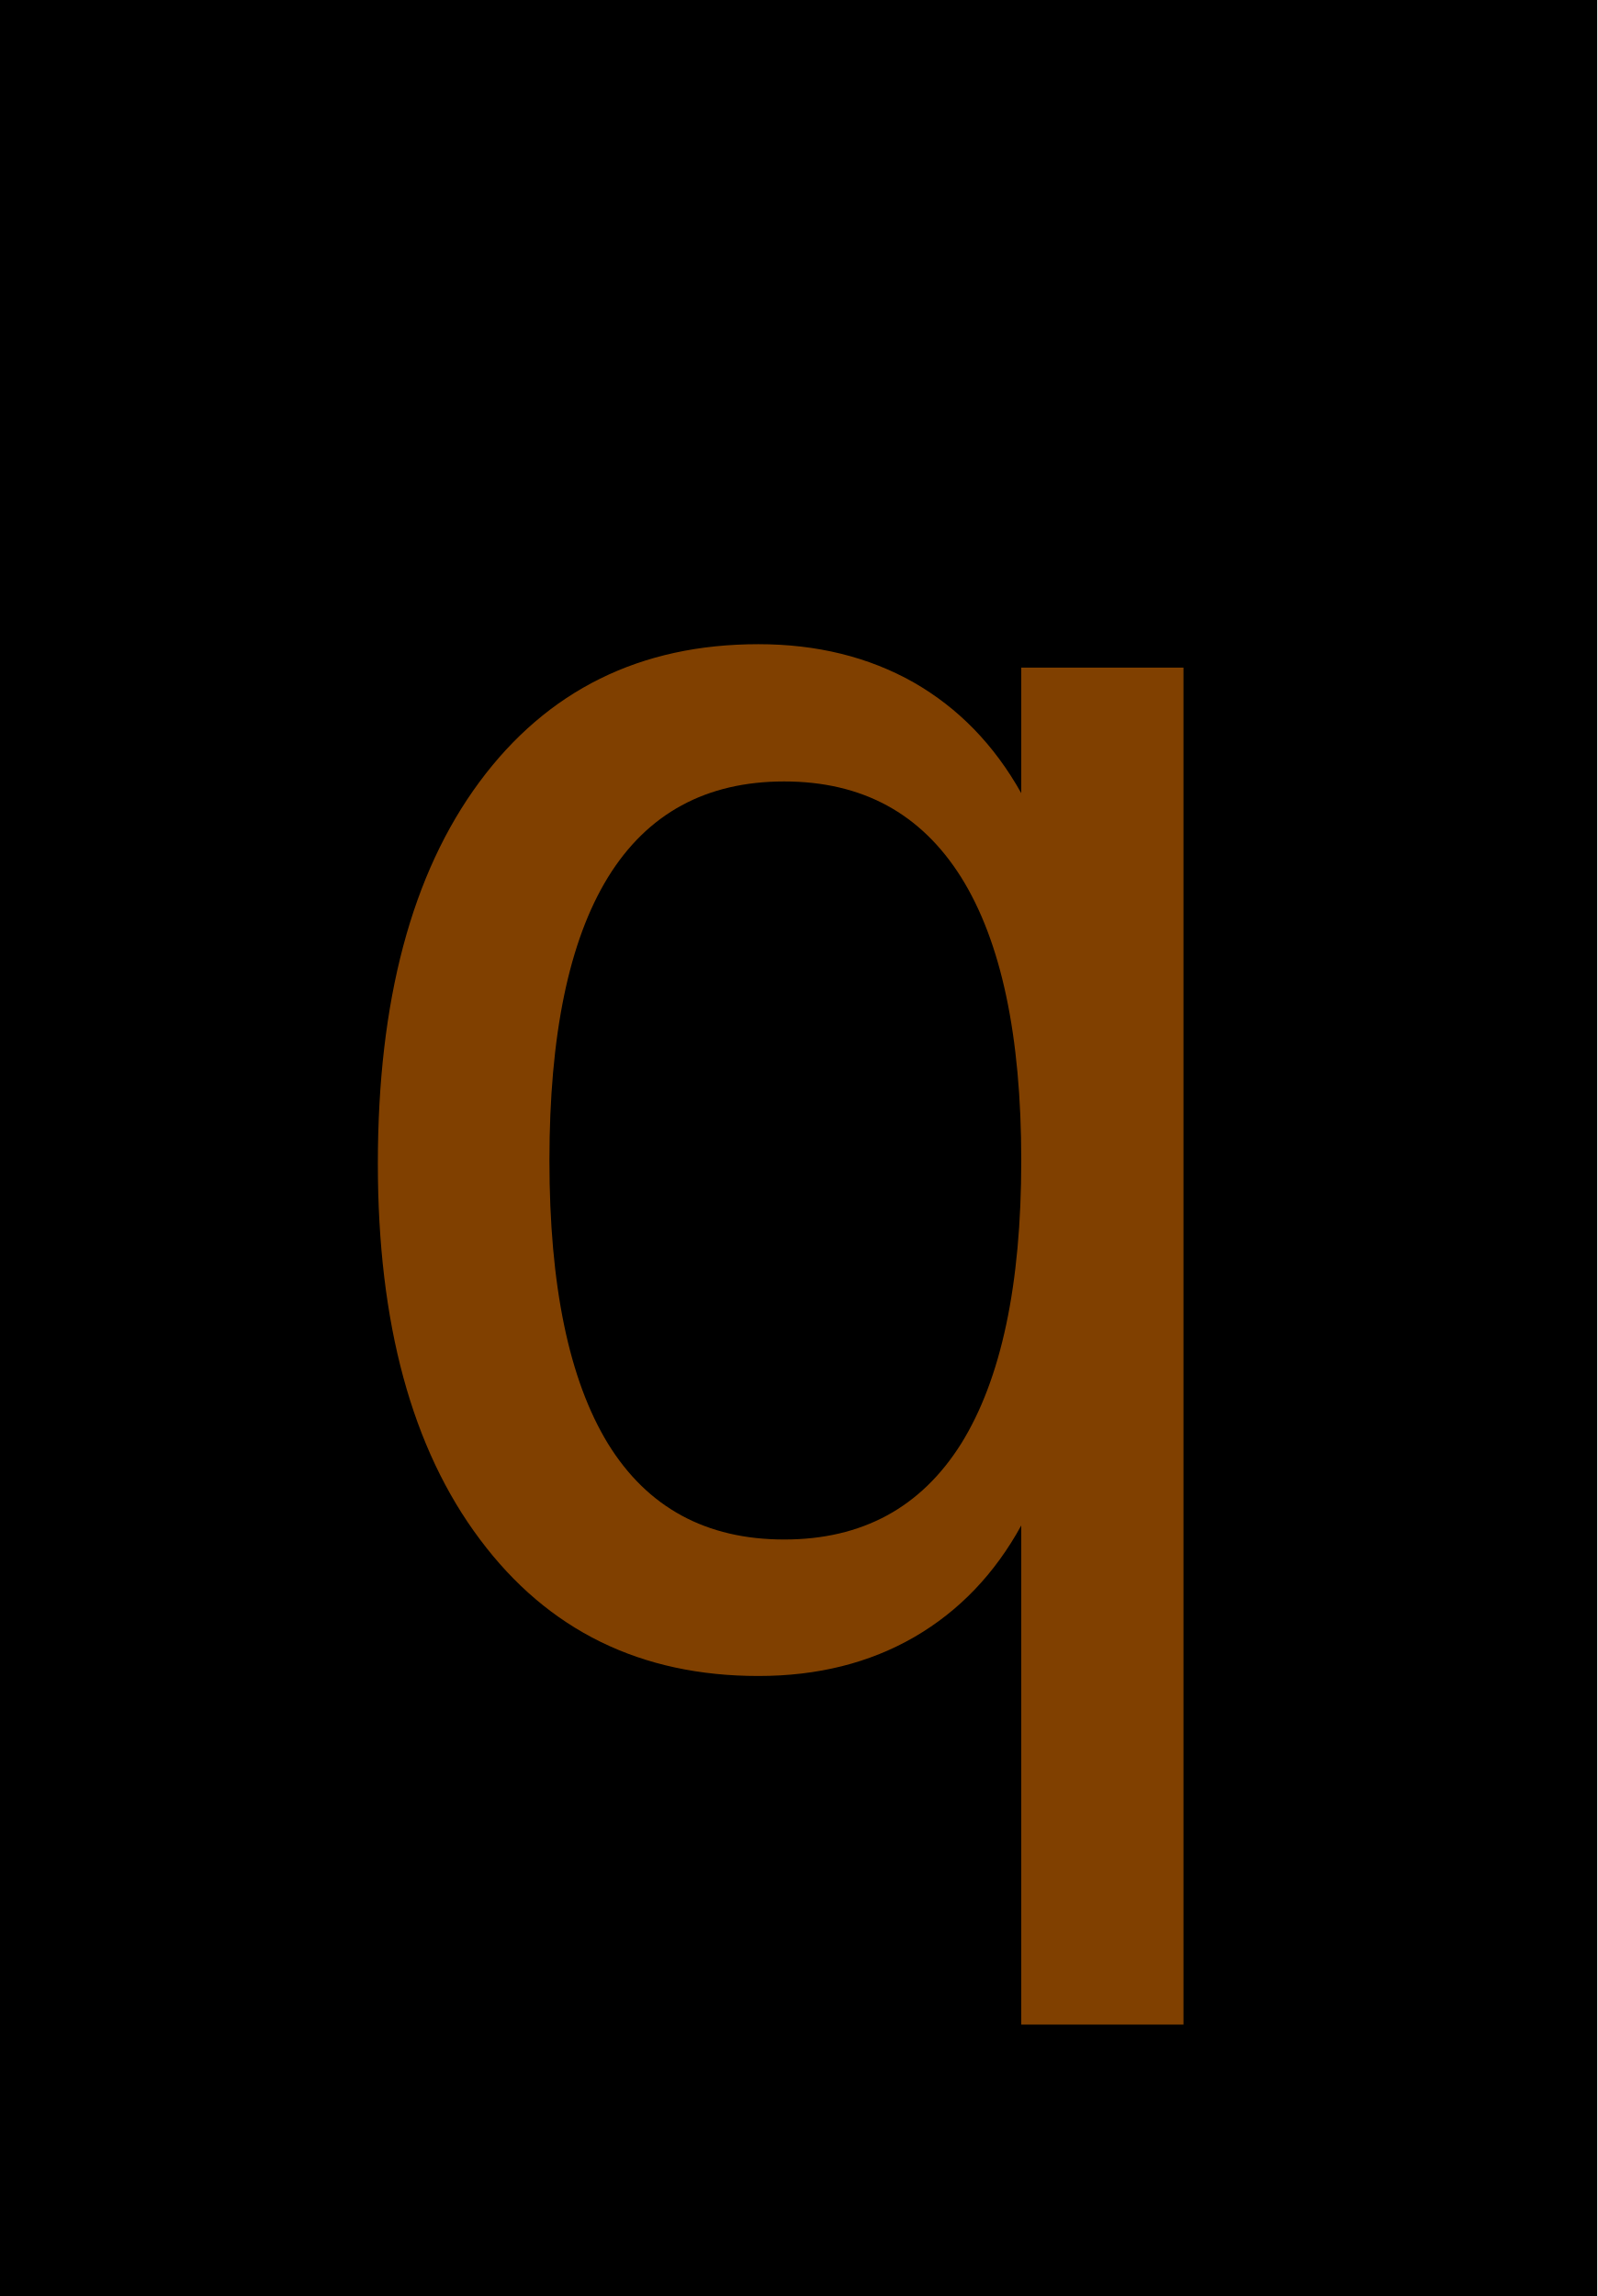
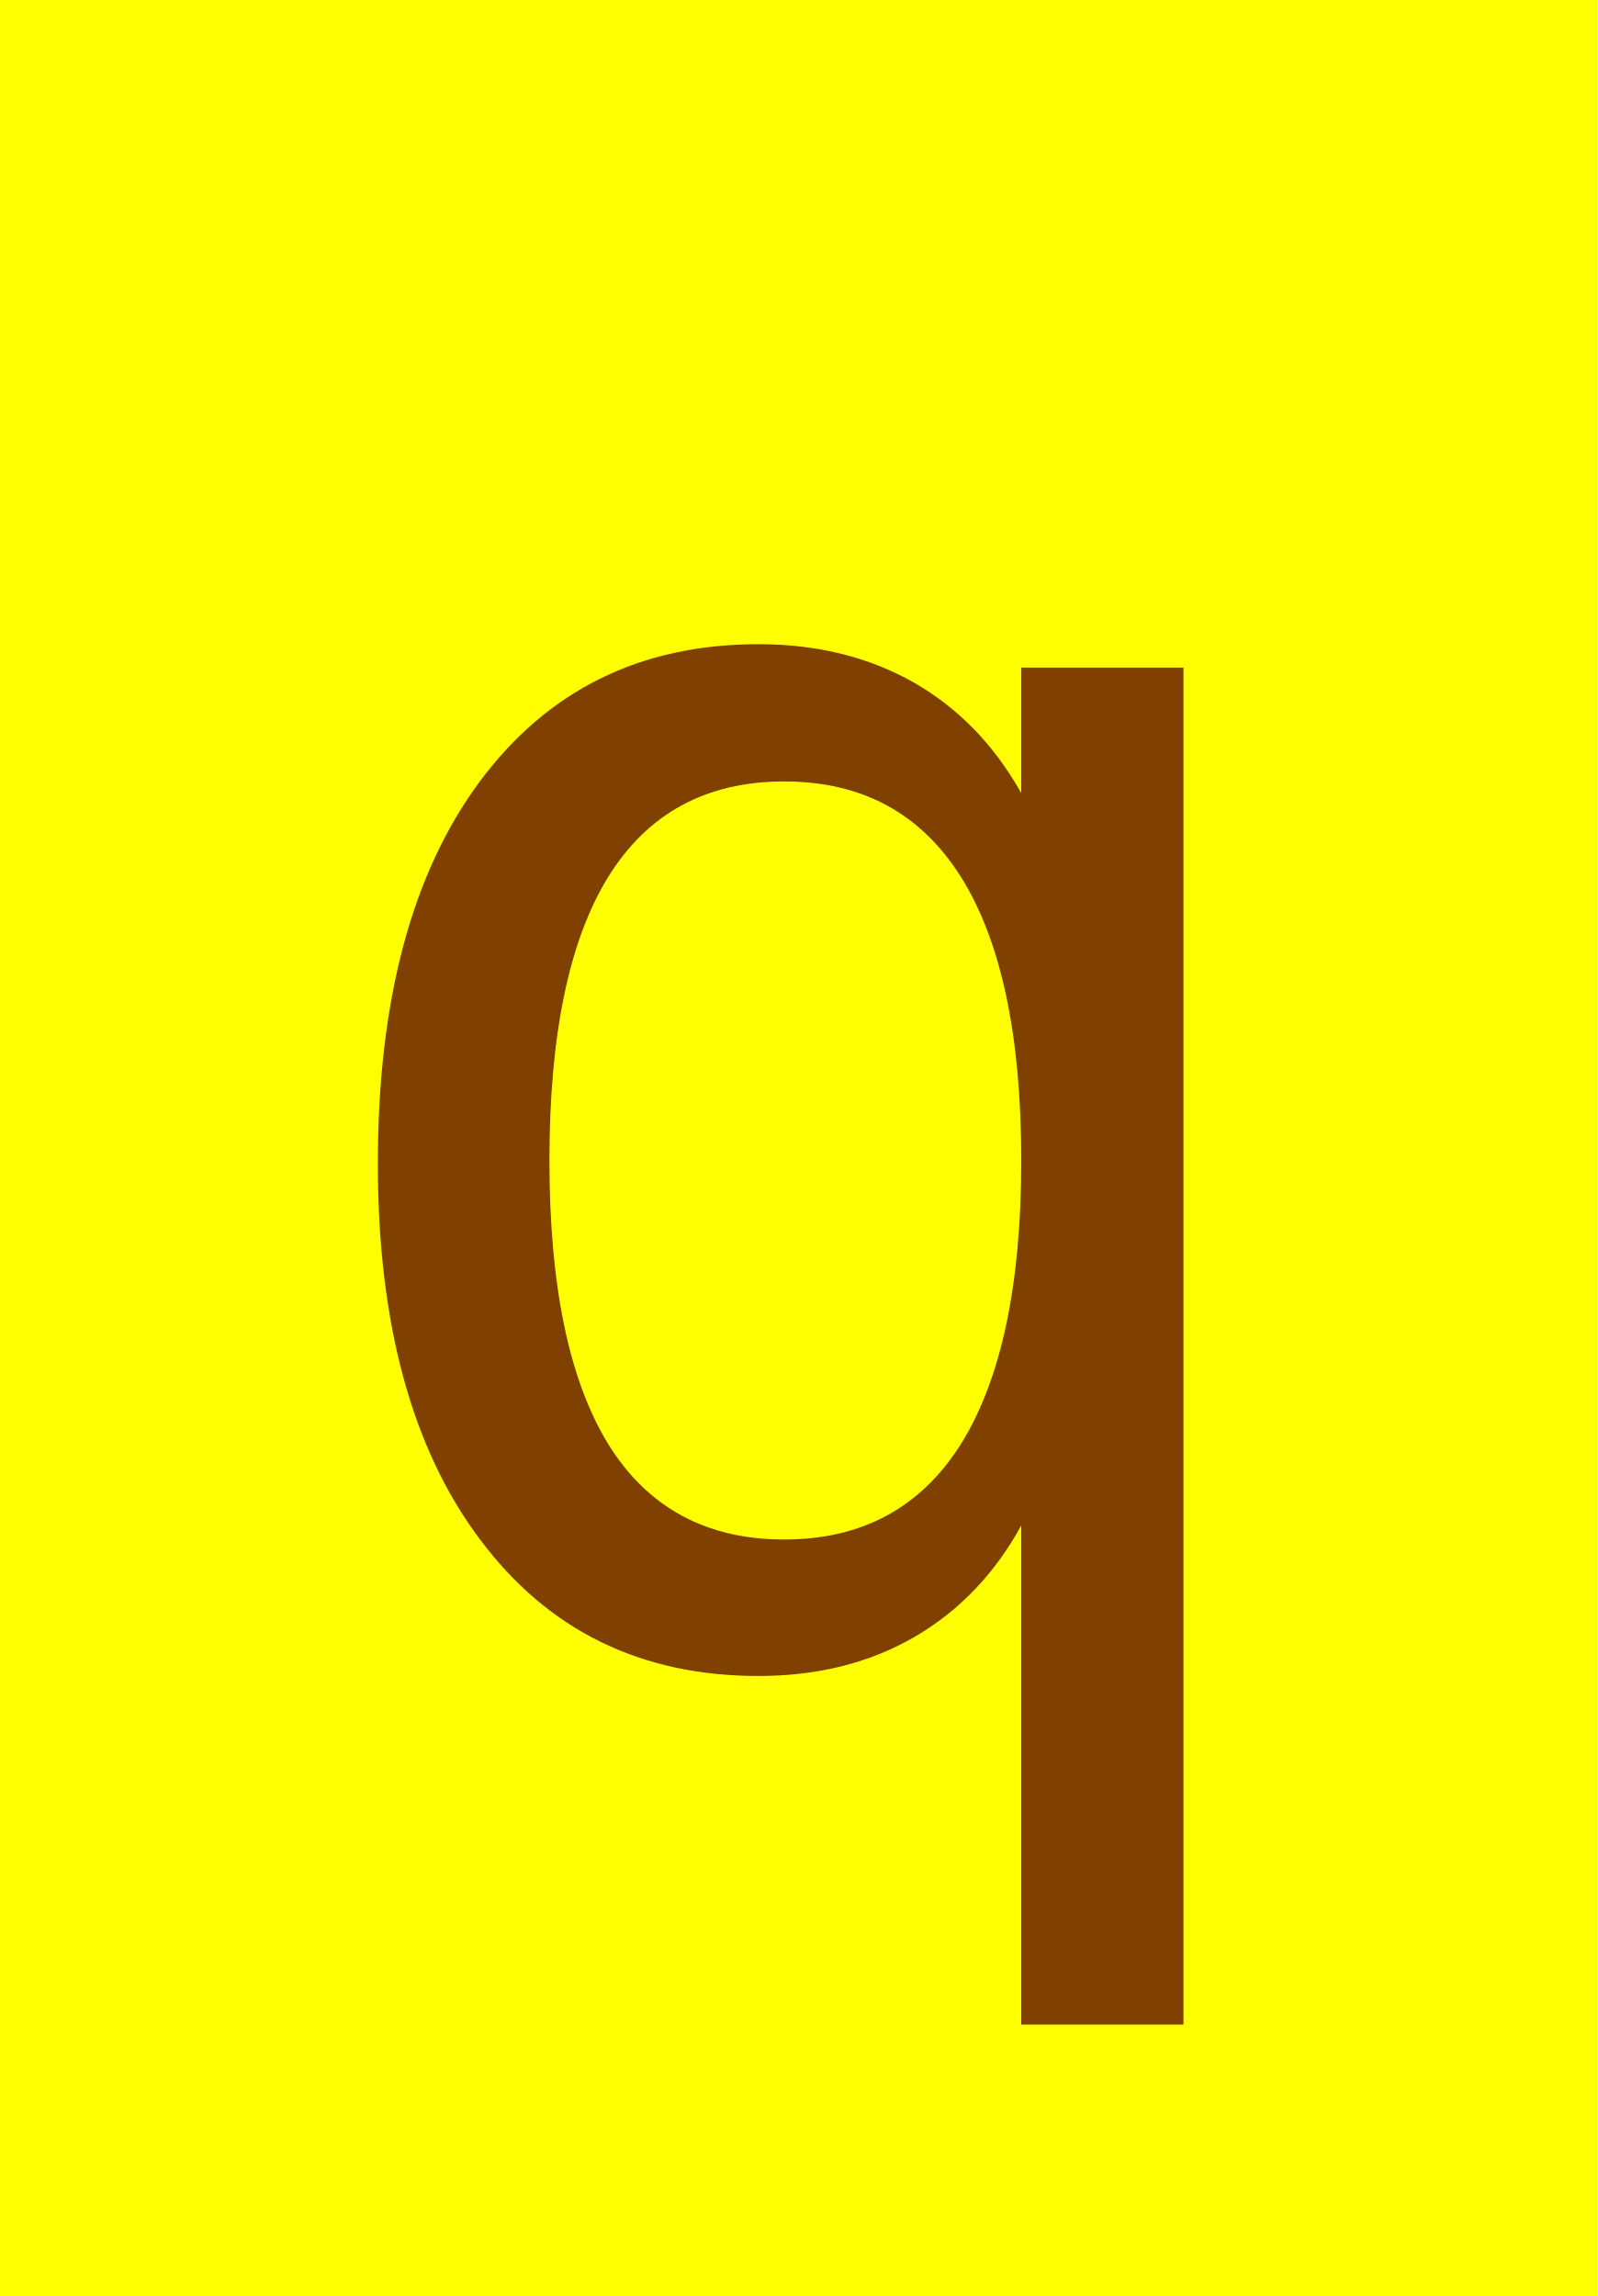
<svg xmlns="http://www.w3.org/2000/svg" width="32" height="46" viewBox="0 0 32 46">
-   <rect width="32" height="46" fill="#000000" />
+   <rect width="32" height="46" fill="#FFFF00" />
  <text x="16" y="33" font-family="Consolas,'DejaVu Sans Mono',Menlo,monospace" font-size="36" fill="#804000" text-anchor="middle">q</text>
</svg>
